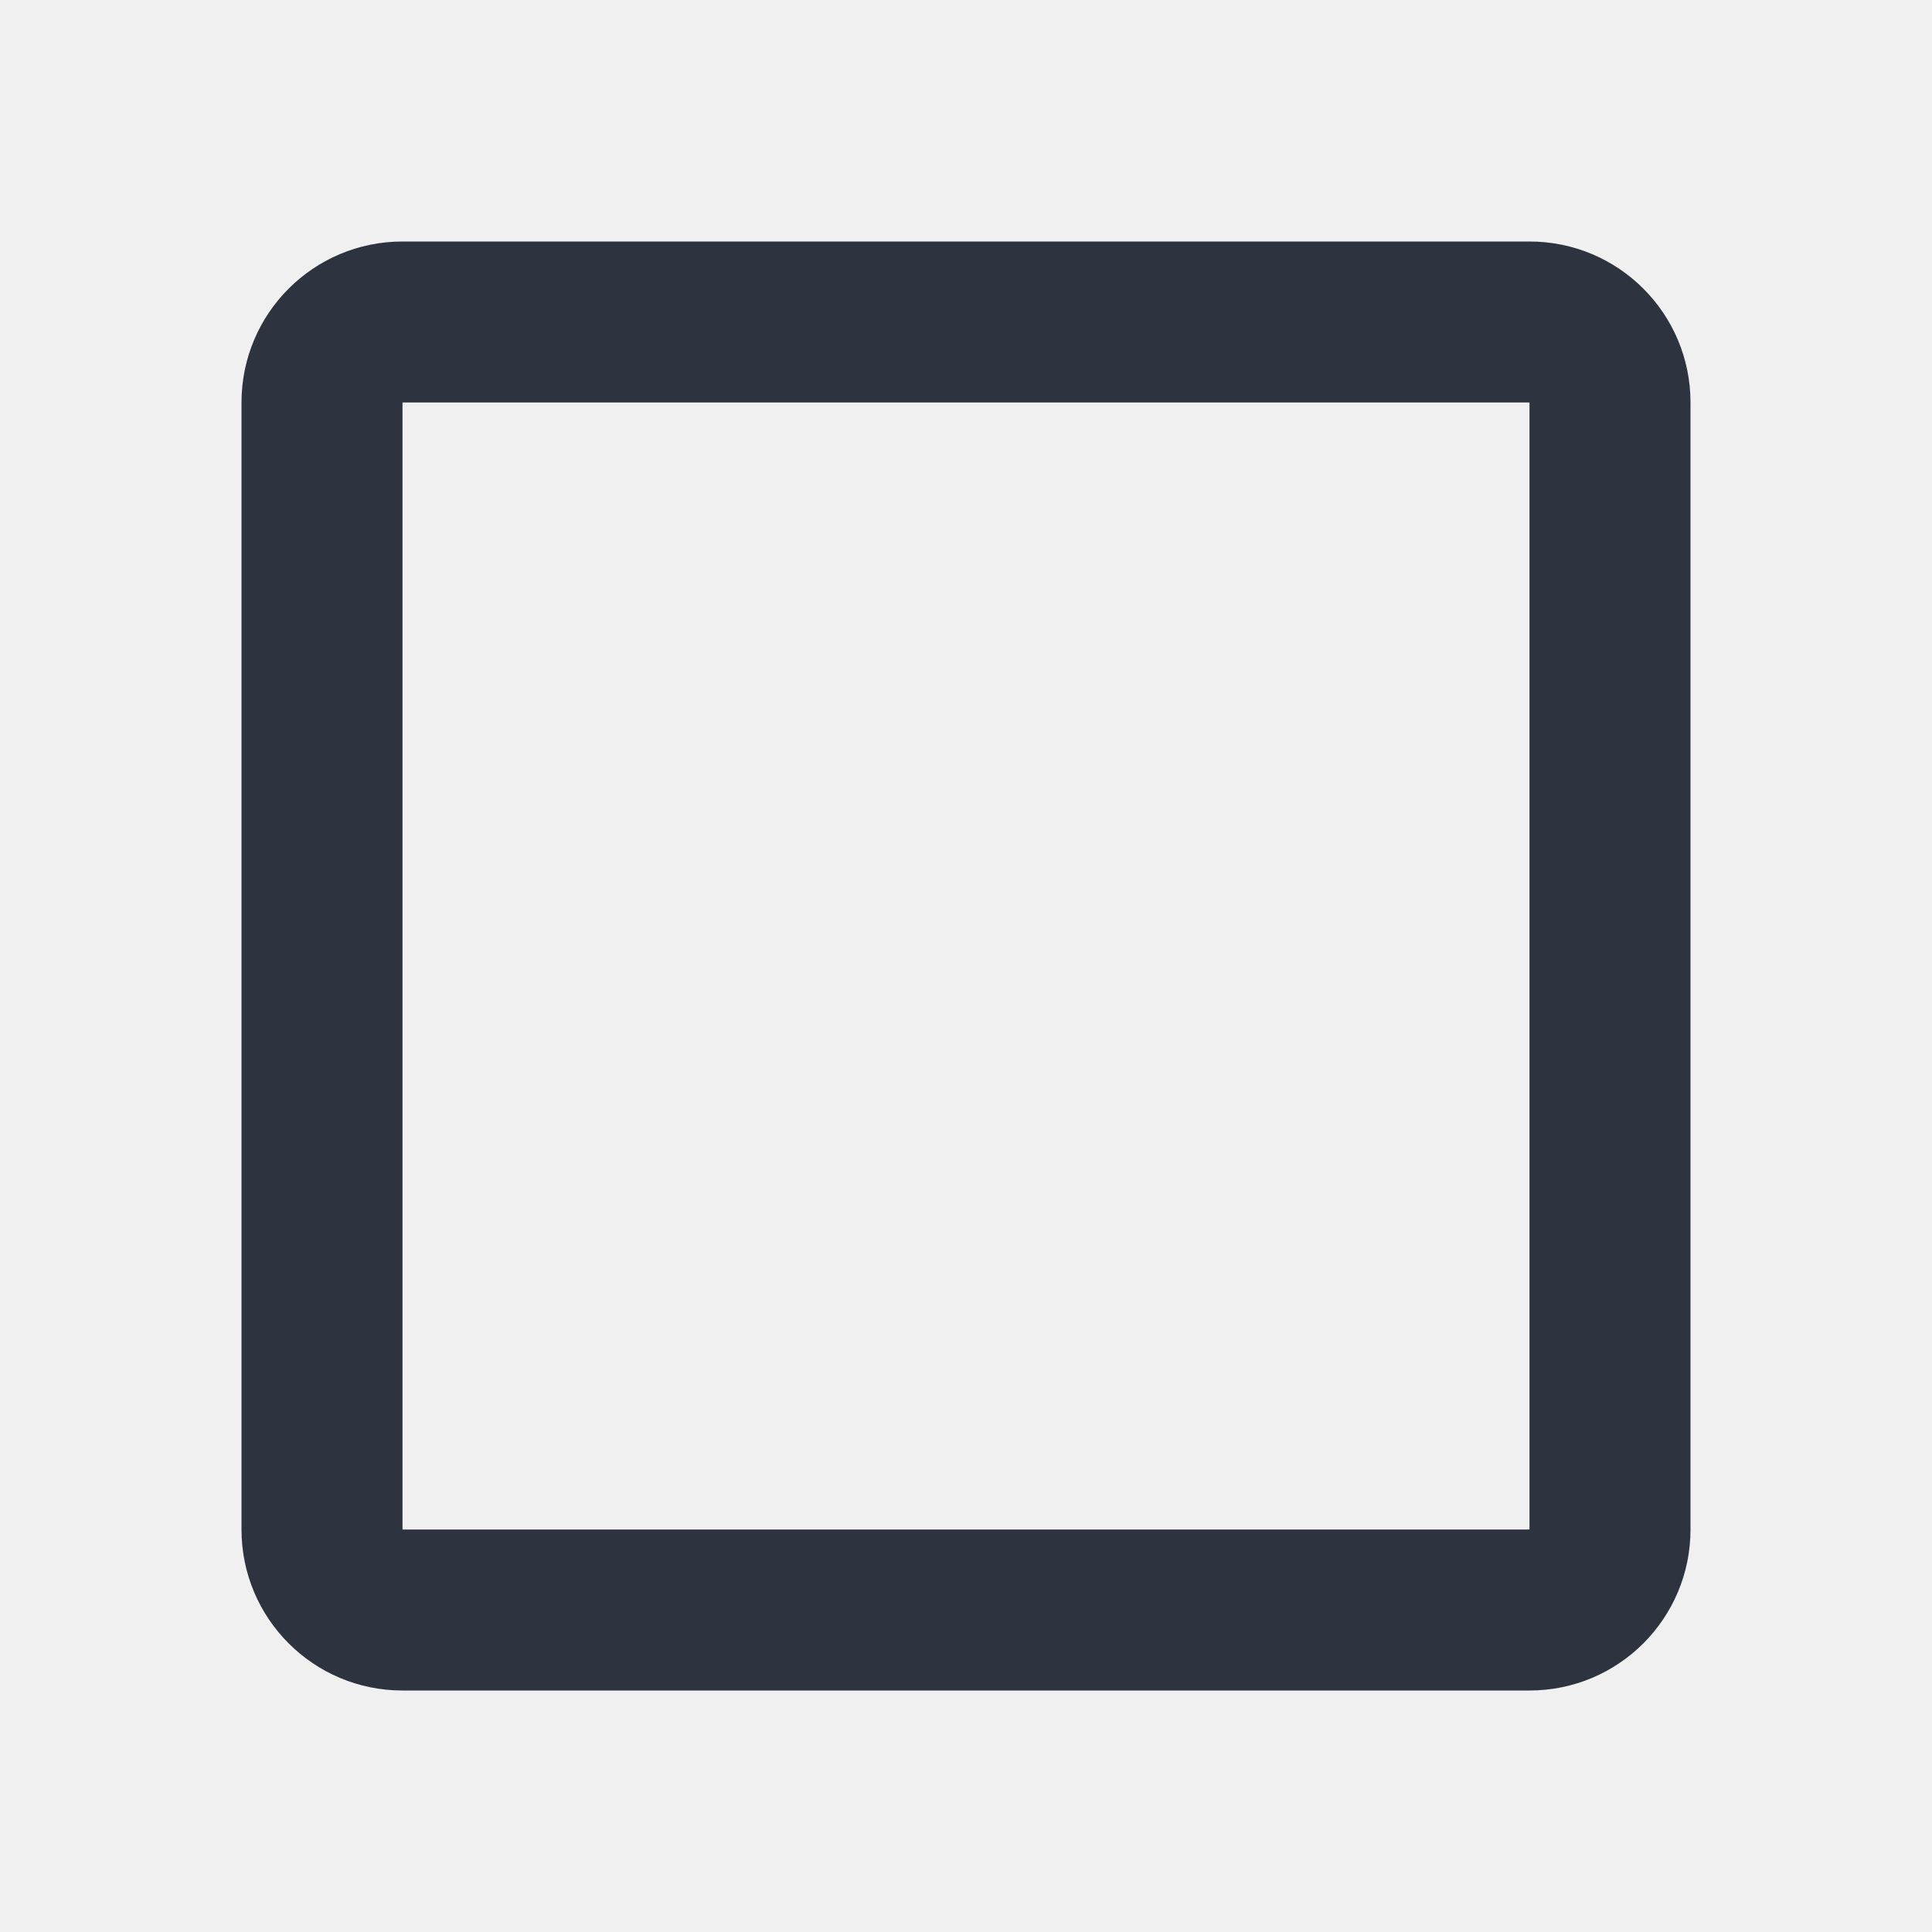
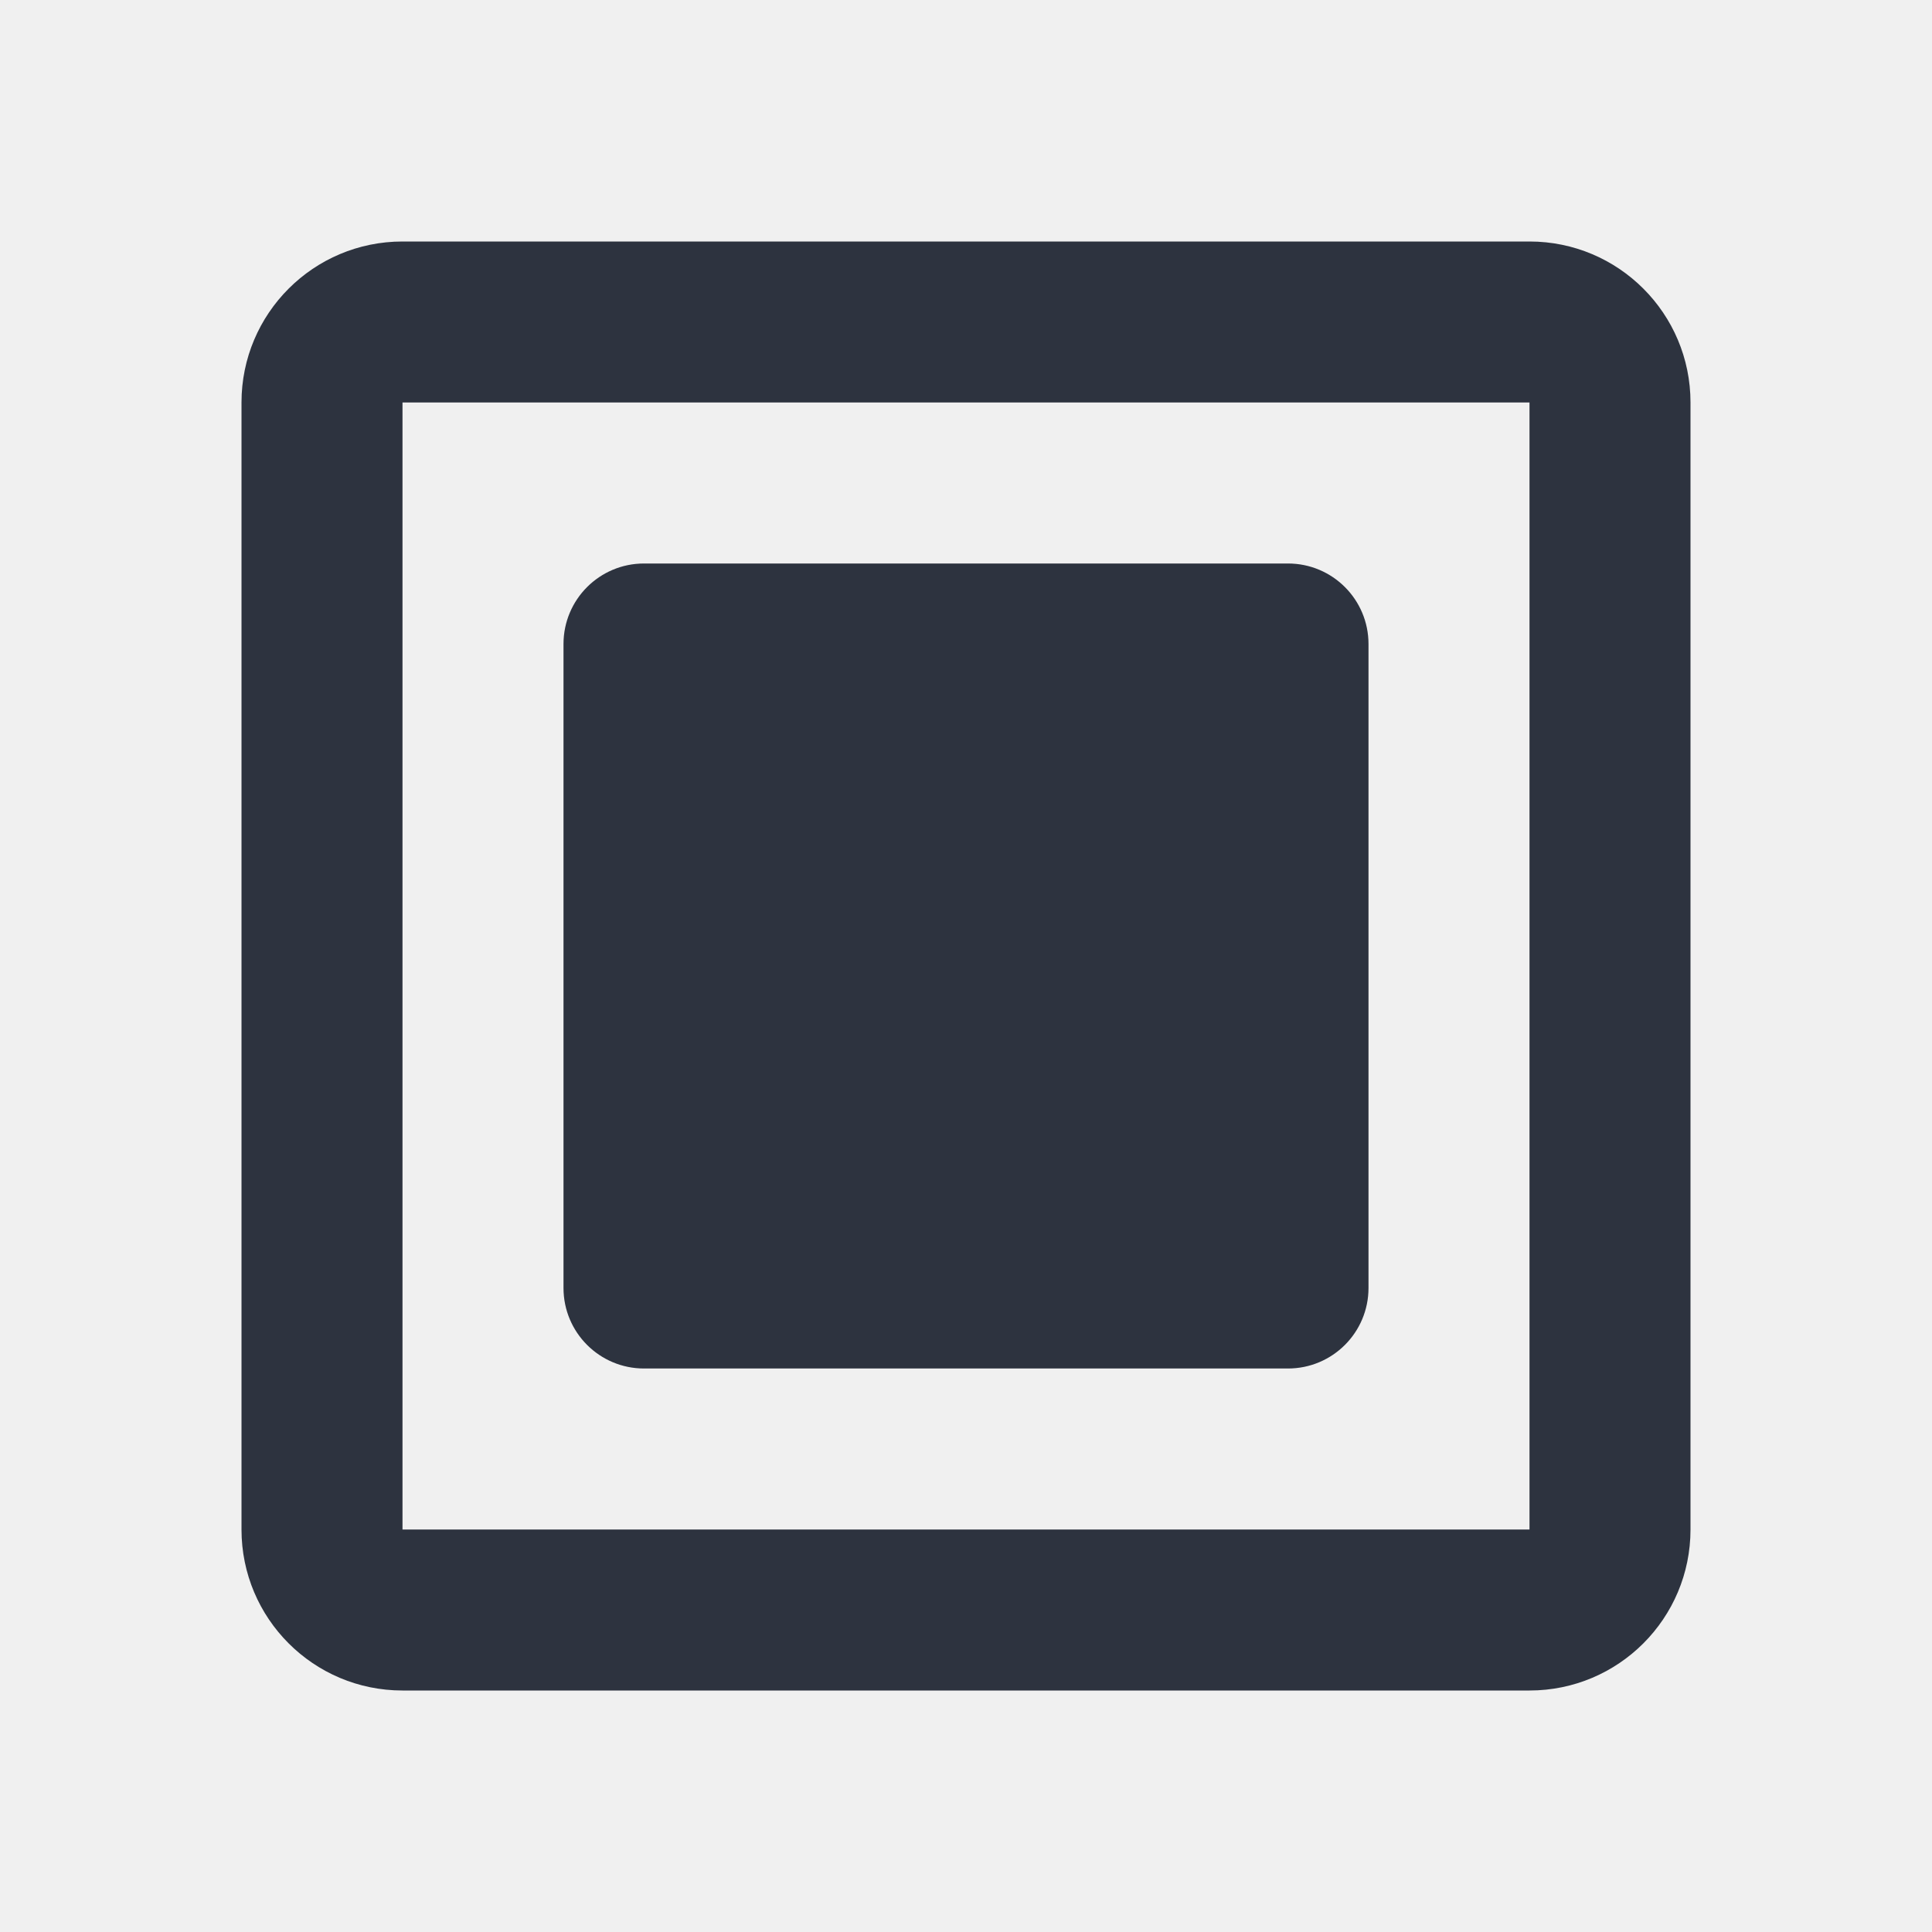
- <svg xmlns="http://www.w3.org/2000/svg" width="24px" height="24px" viewBox="0 0 24 24" version="1.1">
-   <defs />
-   <g id="icon/ic_checkbox_indeterminate" stroke="none" stroke-width="1" fill="none" fill-rule="evenodd">
-     <path d="M5,3 L19,3 C20.105,3 21,3.895 21,5 L21,19 C21,20.105 20.105,21 19,21 L5,21 C3.895,21 3,20.105 3,19 L3,5 C3,3.895 3.895,3 5,3 Z M5,5 L5,19 L19,19 L19,5 L5,5 Z" id="ic_checkbox_indeterminate" fill="#2D333F" />
+ <svg xmlns="http://www.w3.org/2000/svg" xmlns:xlink="http://www.w3.org/1999/xlink" width="24px" height="24px" viewBox="0 0 24 24" version="1.1">
+   <defs>
+     <rect id="path-1" x="7" y="7" width="10" height="10" rx="1" />
+   </defs>
+   <g id="icon/toggle/ic_checkbox_indeterminate/Light-UI---Default---Restaurant" stroke="none" stroke-width="1" fill="none" fill-rule="evenodd">
+     <path d="M5,3 L19,3 C20.105,3 21,3.895 21,5 L21,19 C21,20.105 20.105,21 19,21 L5,21 C3.895,21 3,20.105 3,19 L3,5 C3,3.895 3.895,3 5,3 Z M5,5 L5,19 L19,19 L19,5 L5,5 Z" id="ic_checkbox" fill="#2D333F" />
+     <mask id="mask-2" fill="white">
+       <use xlink:href="#path-1" />
+     </mask>
+     <use id="fill" fill="#2D333F" xlink:href="#path-1" />
  </g>
</svg>
